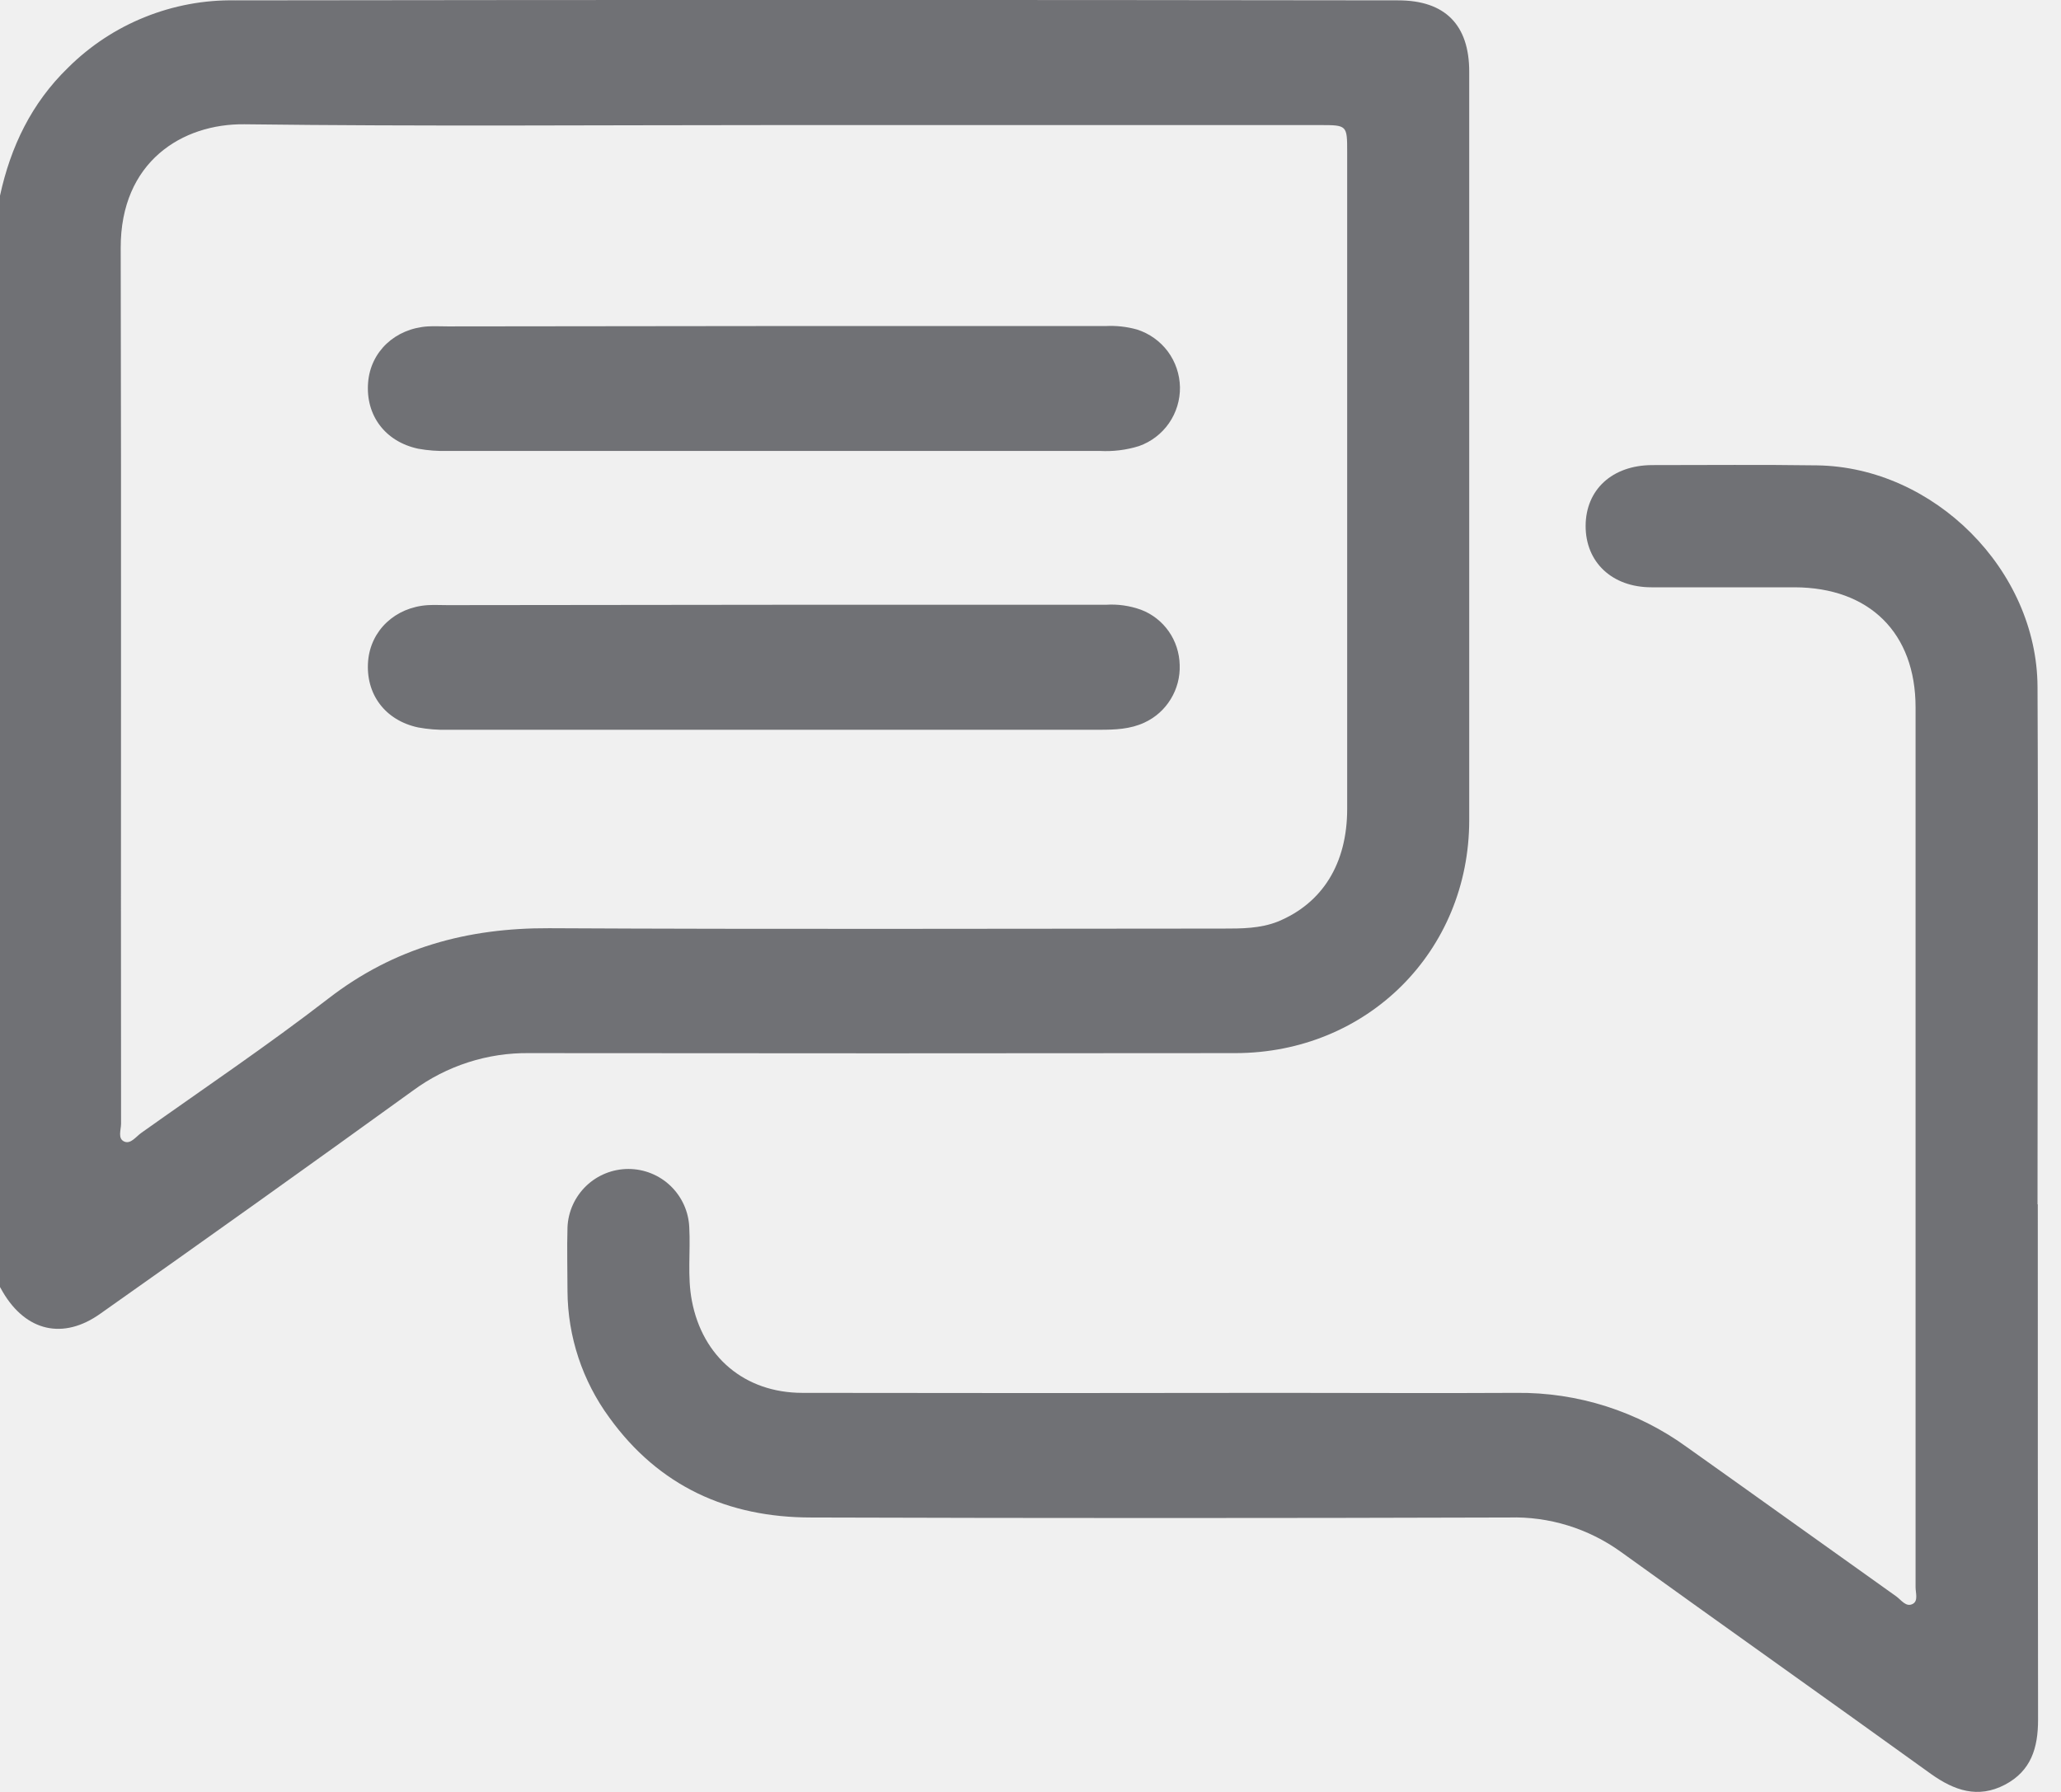
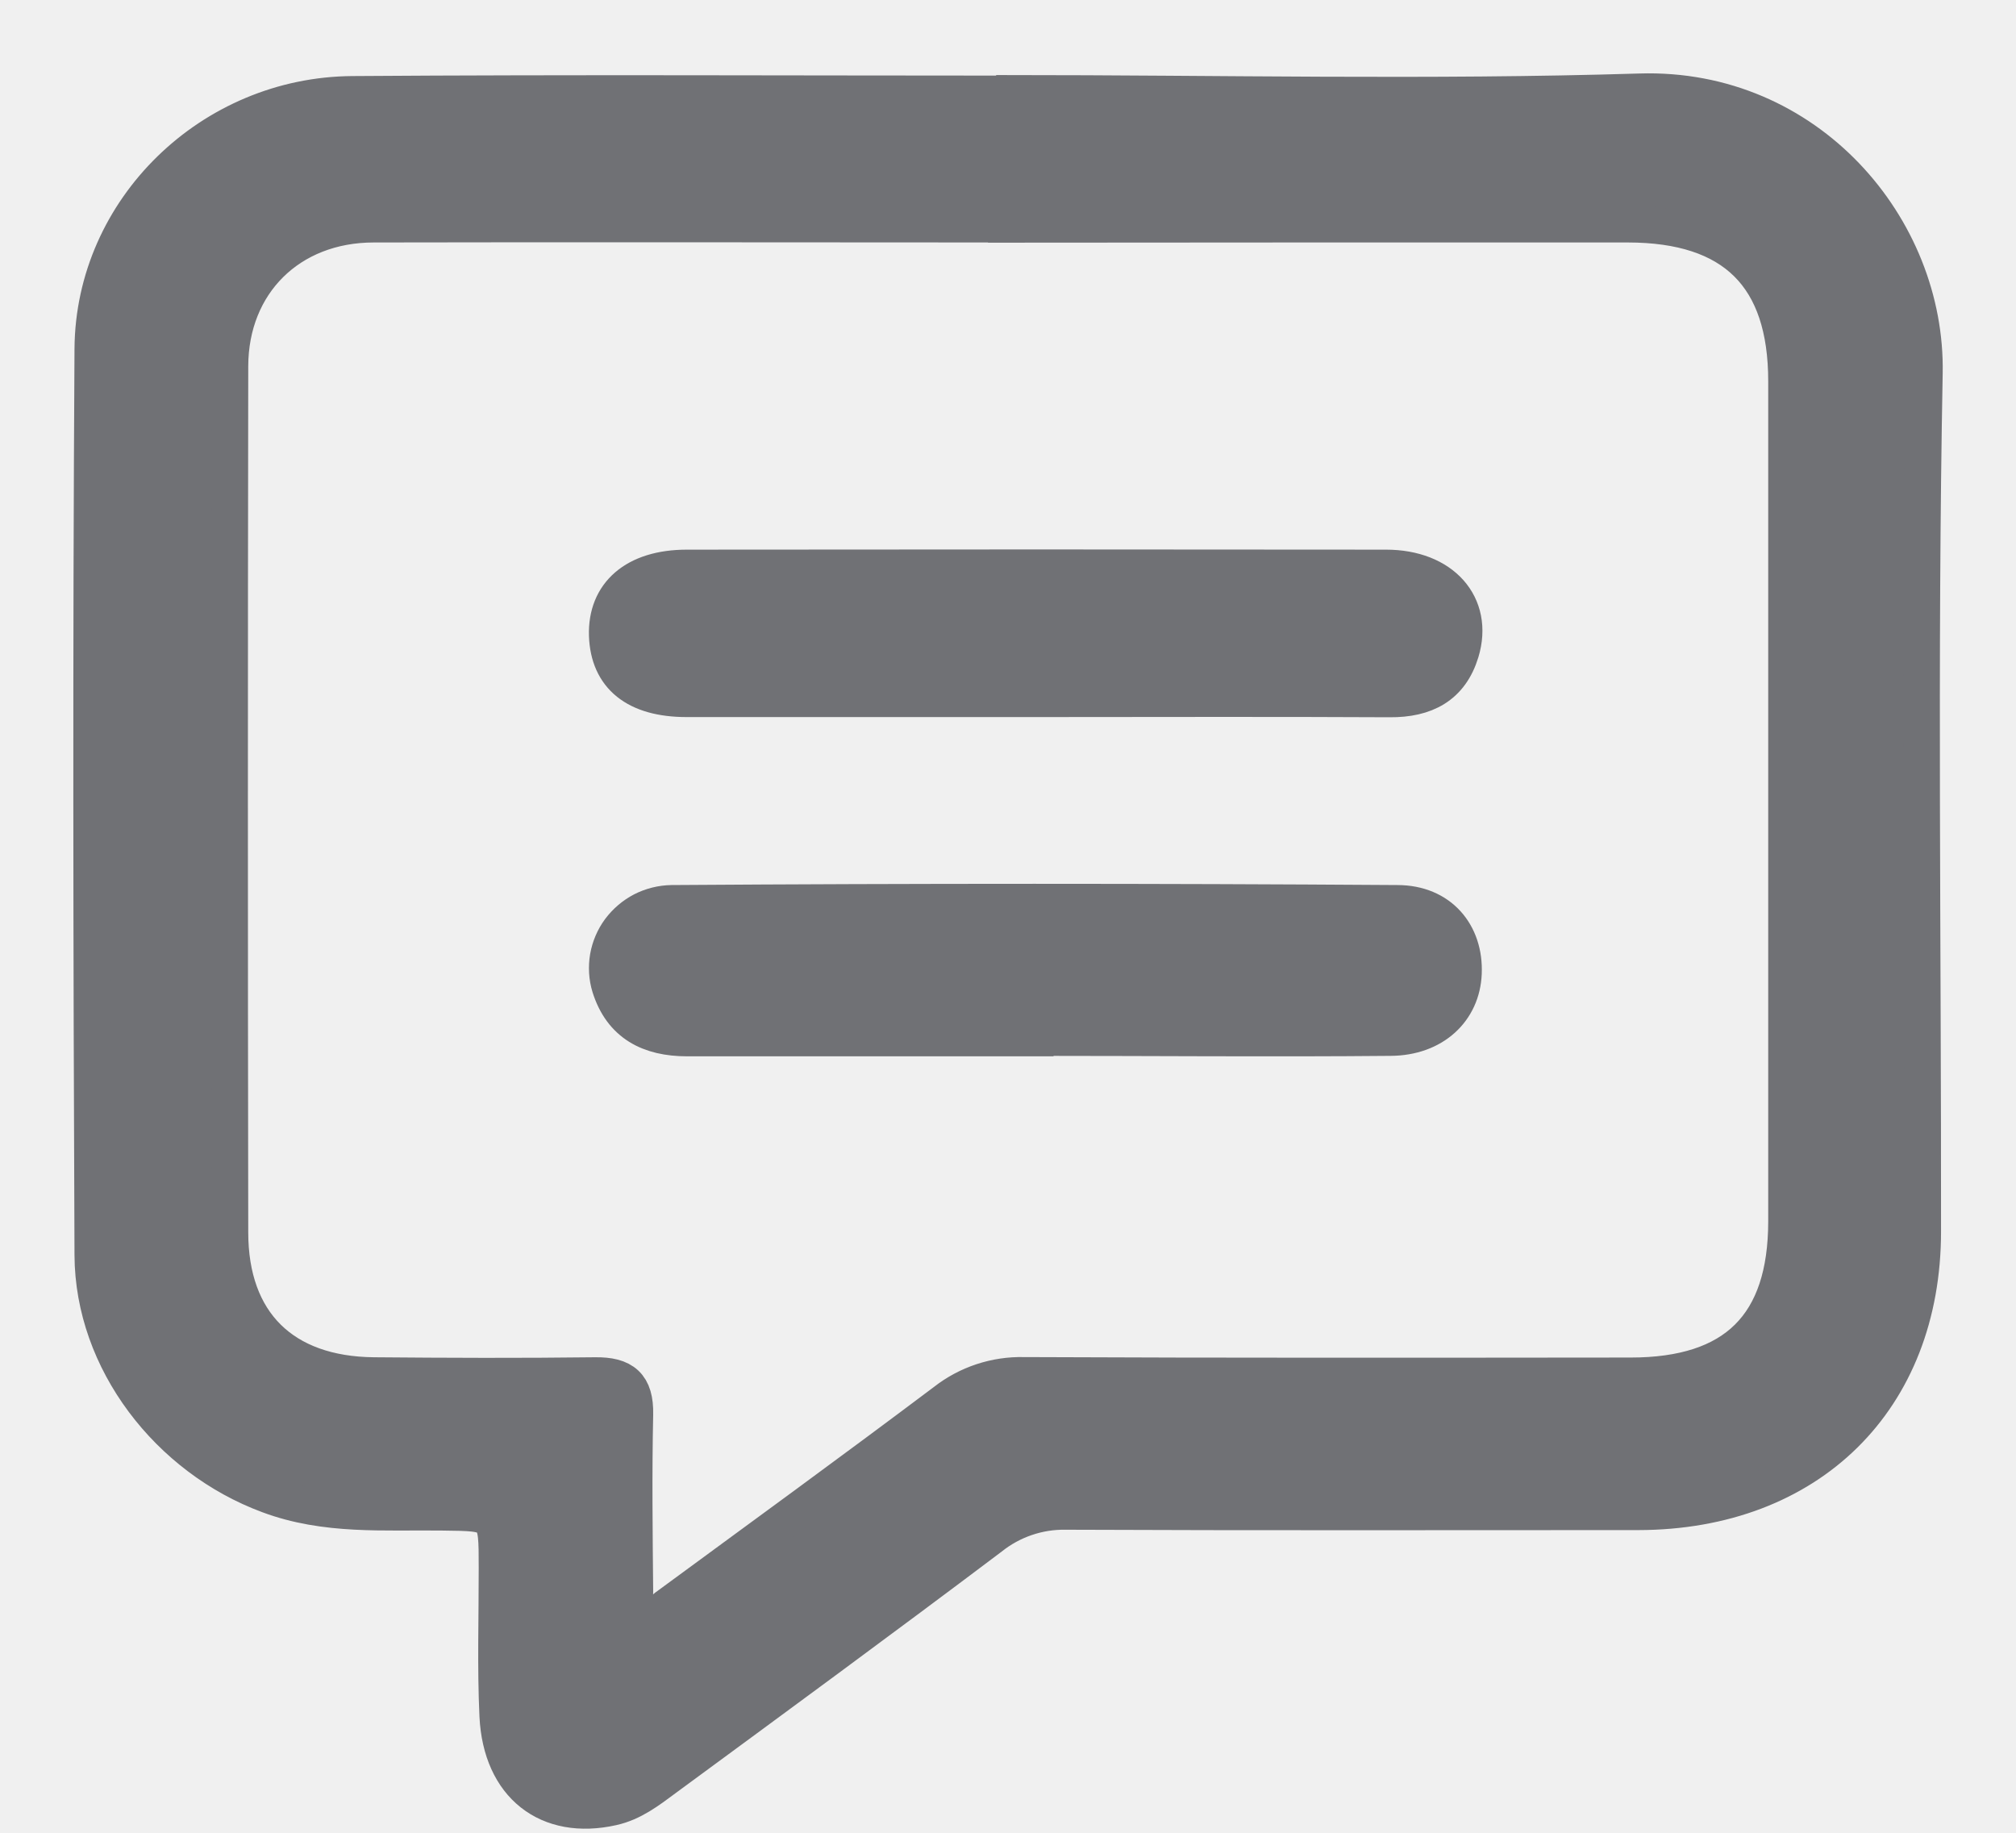
- <svg xmlns="http://www.w3.org/2000/svg" width="23" height="20" viewBox="0 0 23 20" fill="none">
-   <g clip-path="url(#clip0_7630_2926)">
-     <path d="M0 2.184C0.119 1.637 0.351 1.152 0.759 0.756C1.004 0.512 1.295 0.32 1.616 0.191C1.936 0.062 2.279 -0.002 2.624 0.004C6.951 -0.002 11.277 -0.002 15.603 0.004C16.127 0.004 16.396 0.278 16.396 0.8C16.396 3.584 16.396 6.368 16.396 9.152C16.396 10.619 15.257 11.752 13.787 11.754C11.162 11.757 8.537 11.757 5.911 11.754C5.442 11.747 4.984 11.895 4.606 12.174C3.449 13.01 2.287 13.839 1.12 14.662C0.705 14.958 0.29 14.859 0.032 14.421L-0.002 14.361L0 2.184ZM8.673 1.396C6.691 1.396 4.709 1.412 2.728 1.387C2.037 1.379 1.344 1.802 1.347 2.769C1.355 6.026 1.347 9.283 1.351 12.541C1.351 12.61 1.31 12.71 1.389 12.742C1.459 12.771 1.518 12.686 1.577 12.644C2.276 12.147 2.989 11.667 3.667 11.143C4.4 10.577 5.215 10.356 6.128 10.36C8.634 10.373 11.142 10.365 13.648 10.364C13.855 10.364 14.063 10.364 14.26 10.286C14.756 10.082 15.034 9.641 15.034 9.029C15.034 6.586 15.034 4.143 15.034 1.7C15.034 1.397 15.034 1.396 14.729 1.396H8.673Z" fill="#707175" />
-     <path d="M22.741 13.441C22.741 15.359 22.741 17.276 22.744 19.194C22.744 19.508 22.667 19.765 22.375 19.919C22.072 20.078 21.808 19.983 21.55 19.8C20.397 18.969 19.238 18.149 18.086 17.319C17.724 17.059 17.287 16.924 16.841 16.937C14.246 16.945 11.65 16.945 9.053 16.937C8.123 16.937 7.354 16.59 6.8 15.822C6.5 15.413 6.336 14.919 6.333 14.412C6.333 14.174 6.326 13.937 6.333 13.699C6.34 13.524 6.415 13.358 6.542 13.236C6.668 13.115 6.837 13.047 7.013 13.047C7.188 13.047 7.357 13.115 7.483 13.236C7.61 13.358 7.685 13.524 7.692 13.699C7.707 13.972 7.669 14.246 7.721 14.518C7.84 15.145 8.311 15.545 8.953 15.546C10.729 15.549 12.504 15.549 14.279 15.546C15.159 15.546 16.039 15.551 16.919 15.546C17.605 15.538 18.276 15.751 18.83 16.155C19.608 16.707 20.383 17.264 21.161 17.817C21.217 17.857 21.272 17.944 21.348 17.9C21.408 17.866 21.377 17.777 21.377 17.714C21.377 14.441 21.377 11.168 21.377 7.895C21.377 7.064 20.862 6.557 20.027 6.555C19.493 6.555 18.96 6.555 18.43 6.555C17.99 6.555 17.694 6.275 17.695 5.869C17.697 5.464 17.992 5.193 18.437 5.191C19.05 5.191 19.664 5.185 20.278 5.194C21.583 5.213 22.732 6.362 22.738 7.666C22.747 9.592 22.738 11.517 22.738 13.442L22.741 13.441Z" fill="#707175" />
-     <path d="M8.634 3.639H12.338C12.457 3.633 12.575 3.646 12.689 3.678C12.826 3.722 12.946 3.807 13.032 3.922C13.118 4.038 13.165 4.177 13.168 4.321C13.17 4.465 13.127 4.606 13.045 4.724C12.963 4.842 12.846 4.931 12.71 4.979C12.569 5.023 12.421 5.041 12.273 5.033C9.847 5.033 7.422 5.033 4.997 5.033C4.886 5.036 4.775 5.028 4.666 5.008C4.297 4.929 4.078 4.634 4.108 4.268C4.136 3.924 4.409 3.667 4.774 3.643C4.848 3.639 4.922 3.643 4.996 3.643L8.634 3.639Z" fill="#707175" />
-     <path d="M8.657 6.75C9.883 6.75 11.11 6.75 12.34 6.75C12.473 6.741 12.606 6.76 12.732 6.805C12.857 6.852 12.966 6.937 13.043 7.047C13.12 7.157 13.162 7.288 13.165 7.422C13.17 7.556 13.135 7.689 13.065 7.803C12.995 7.918 12.893 8.009 12.771 8.065C12.612 8.139 12.444 8.145 12.272 8.145C9.847 8.145 7.421 8.145 4.996 8.145C4.885 8.148 4.775 8.139 4.666 8.119C4.296 8.04 4.078 7.745 4.108 7.378C4.137 7.035 4.411 6.777 4.775 6.754C4.848 6.75 4.922 6.754 4.997 6.754L8.657 6.75Z" fill="#707175" />
-   </g>
-   <defs>
-     <clipPath id="clip0_7630_2926">
-       <rect width="22.745" height="20" fill="white" />
-     </clipPath>
-   </defs>
+ <svg xmlns="http://www.w3.org/2000/svg" width="22" height="20" viewBox="0 0 22 20" fill="none">
+   <path d="M10.995 1.019C13.295 1.019 15.596 1.073 17.895 1.002C19.725 0.945 21.03 2.488 21 4.071C20.941 7.192 20.985 10.316 20.982 13.437C20.982 15.273 19.741 16.494 17.878 16.497C15.795 16.497 13.711 16.502 11.63 16.493C11.332 16.488 11.041 16.588 10.809 16.773C9.63 17.662 8.44 18.534 7.249 19.41C7.075 19.539 6.903 19.672 6.683 19.721C5.98 19.879 5.469 19.485 5.432 18.724C5.407 18.187 5.425 17.648 5.424 17.108C5.424 16.504 5.424 16.509 4.826 16.502C4.19 16.494 3.554 16.547 2.931 16.314C1.841 15.91 1.018 14.852 1.013 13.696C0.999 10.399 0.993 7.101 1.013 3.805C1.024 2.282 2.309 1.04 3.847 1.03C6.229 1.013 8.611 1.025 10.992 1.025L10.995 1.019ZM10.982 2.446C8.682 2.446 6.38 2.441 4.079 2.446C3.158 2.446 2.511 3.092 2.509 3.996C2.504 7.146 2.504 10.297 2.509 13.448C2.509 14.435 3.087 15.002 4.081 15.011C4.884 15.018 5.688 15.021 6.491 15.011C6.803 15.006 6.935 15.118 6.928 15.435C6.914 16.082 6.922 16.728 6.928 17.374C6.928 17.476 6.88 17.617 6.995 17.669C7.109 17.722 7.187 17.6 7.269 17.54C8.285 16.794 9.305 16.052 10.313 15.294C10.558 15.102 10.864 15.001 11.176 15.009C13.382 15.019 15.588 15.016 17.794 15.014C18.938 15.014 19.495 14.463 19.496 13.328C19.496 10.272 19.496 7.216 19.496 4.16C19.496 3.013 18.924 2.447 17.765 2.446C15.504 2.445 13.244 2.446 10.982 2.448V2.446Z" fill="#707175" stroke="#707175" stroke-width="0.4" />
+   <path d="M11.297 11.327C10.032 11.327 8.763 11.327 7.5 11.327C7.087 11.327 6.784 11.172 6.657 10.767C6.625 10.663 6.619 10.553 6.637 10.445C6.656 10.338 6.699 10.236 6.764 10.148C6.83 10.06 6.914 9.988 7.012 9.937C7.11 9.887 7.219 9.86 7.329 9.858C9.969 9.84 12.608 9.84 15.248 9.858C15.716 9.858 15.988 10.194 15.97 10.62C15.954 11.024 15.643 11.319 15.175 11.322C13.883 11.334 12.59 11.322 11.297 11.322V11.327Z" fill="#707175" stroke="#707175" stroke-width="0.4" />
+   <path d="M11.287 7.625C10.023 7.625 8.758 7.625 7.494 7.625C6.94 7.625 6.642 7.382 6.627 6.933C6.613 6.484 6.929 6.198 7.496 6.198C10.038 6.195 12.581 6.195 15.125 6.198C15.738 6.198 16.095 6.603 15.942 7.113C15.828 7.488 15.553 7.63 15.165 7.627C13.871 7.62 12.58 7.625 11.287 7.625Z" fill="#707175" stroke="#707175" stroke-width="0.4" />
</svg>
